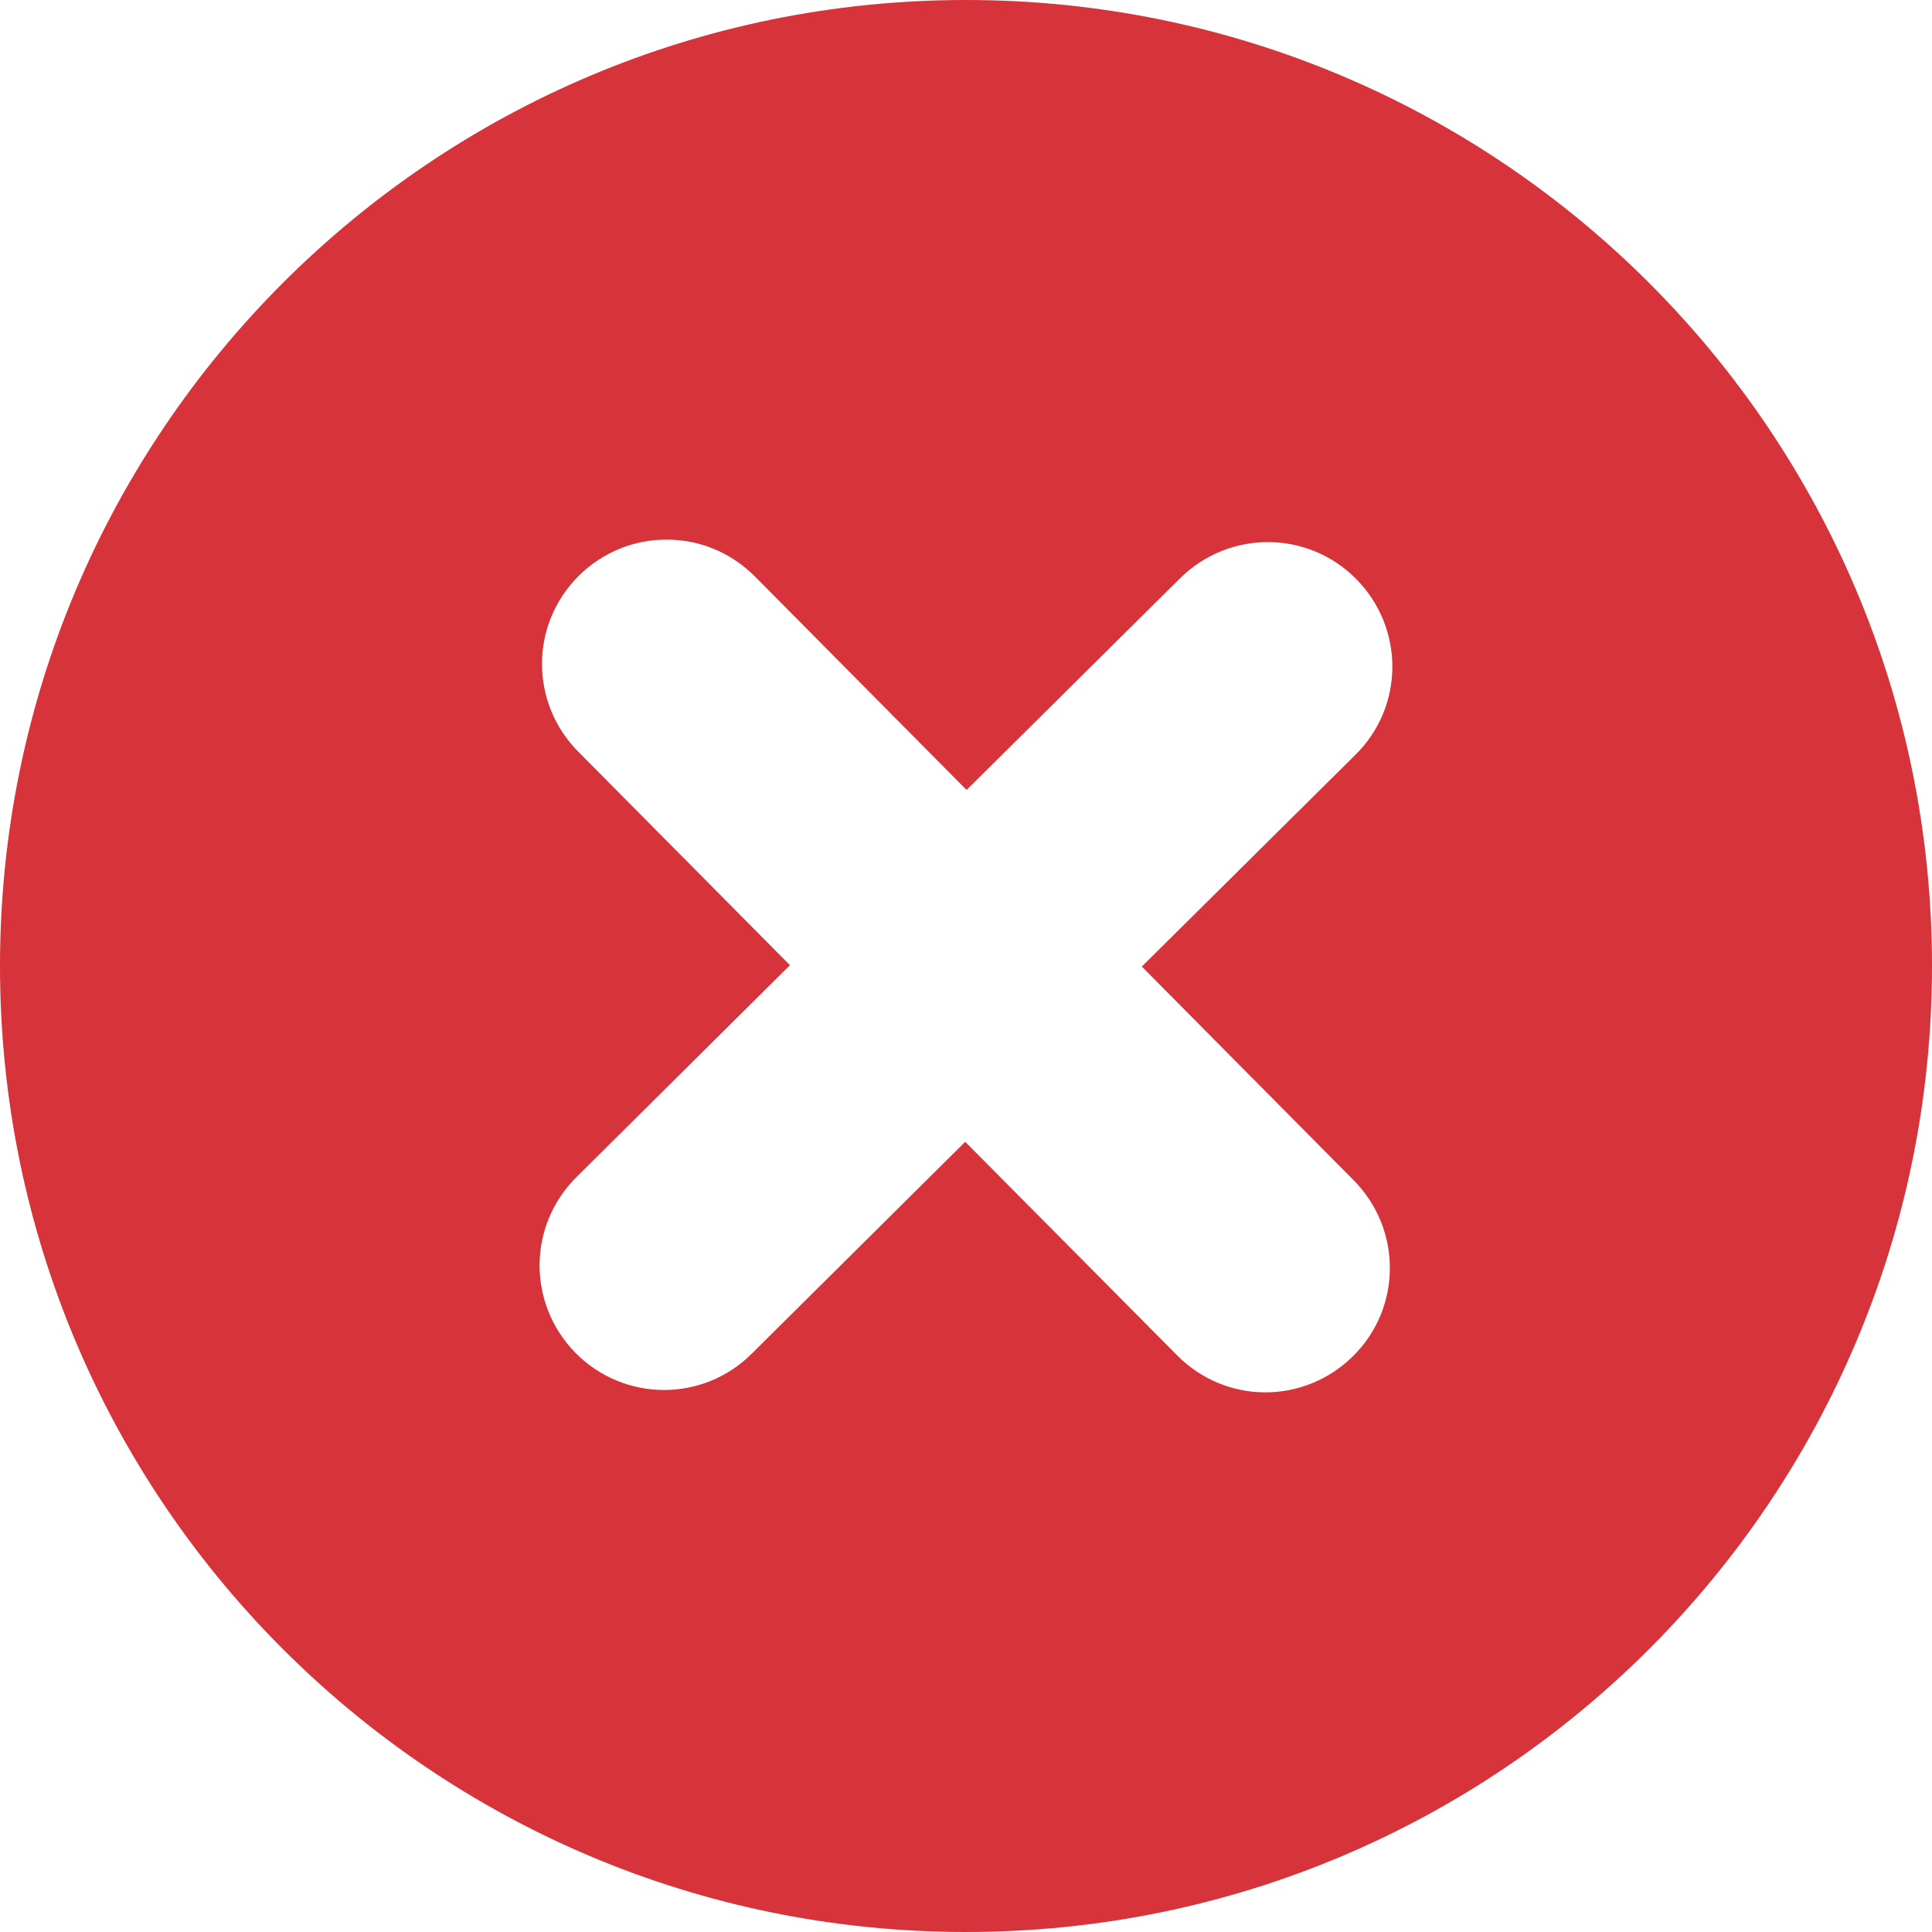
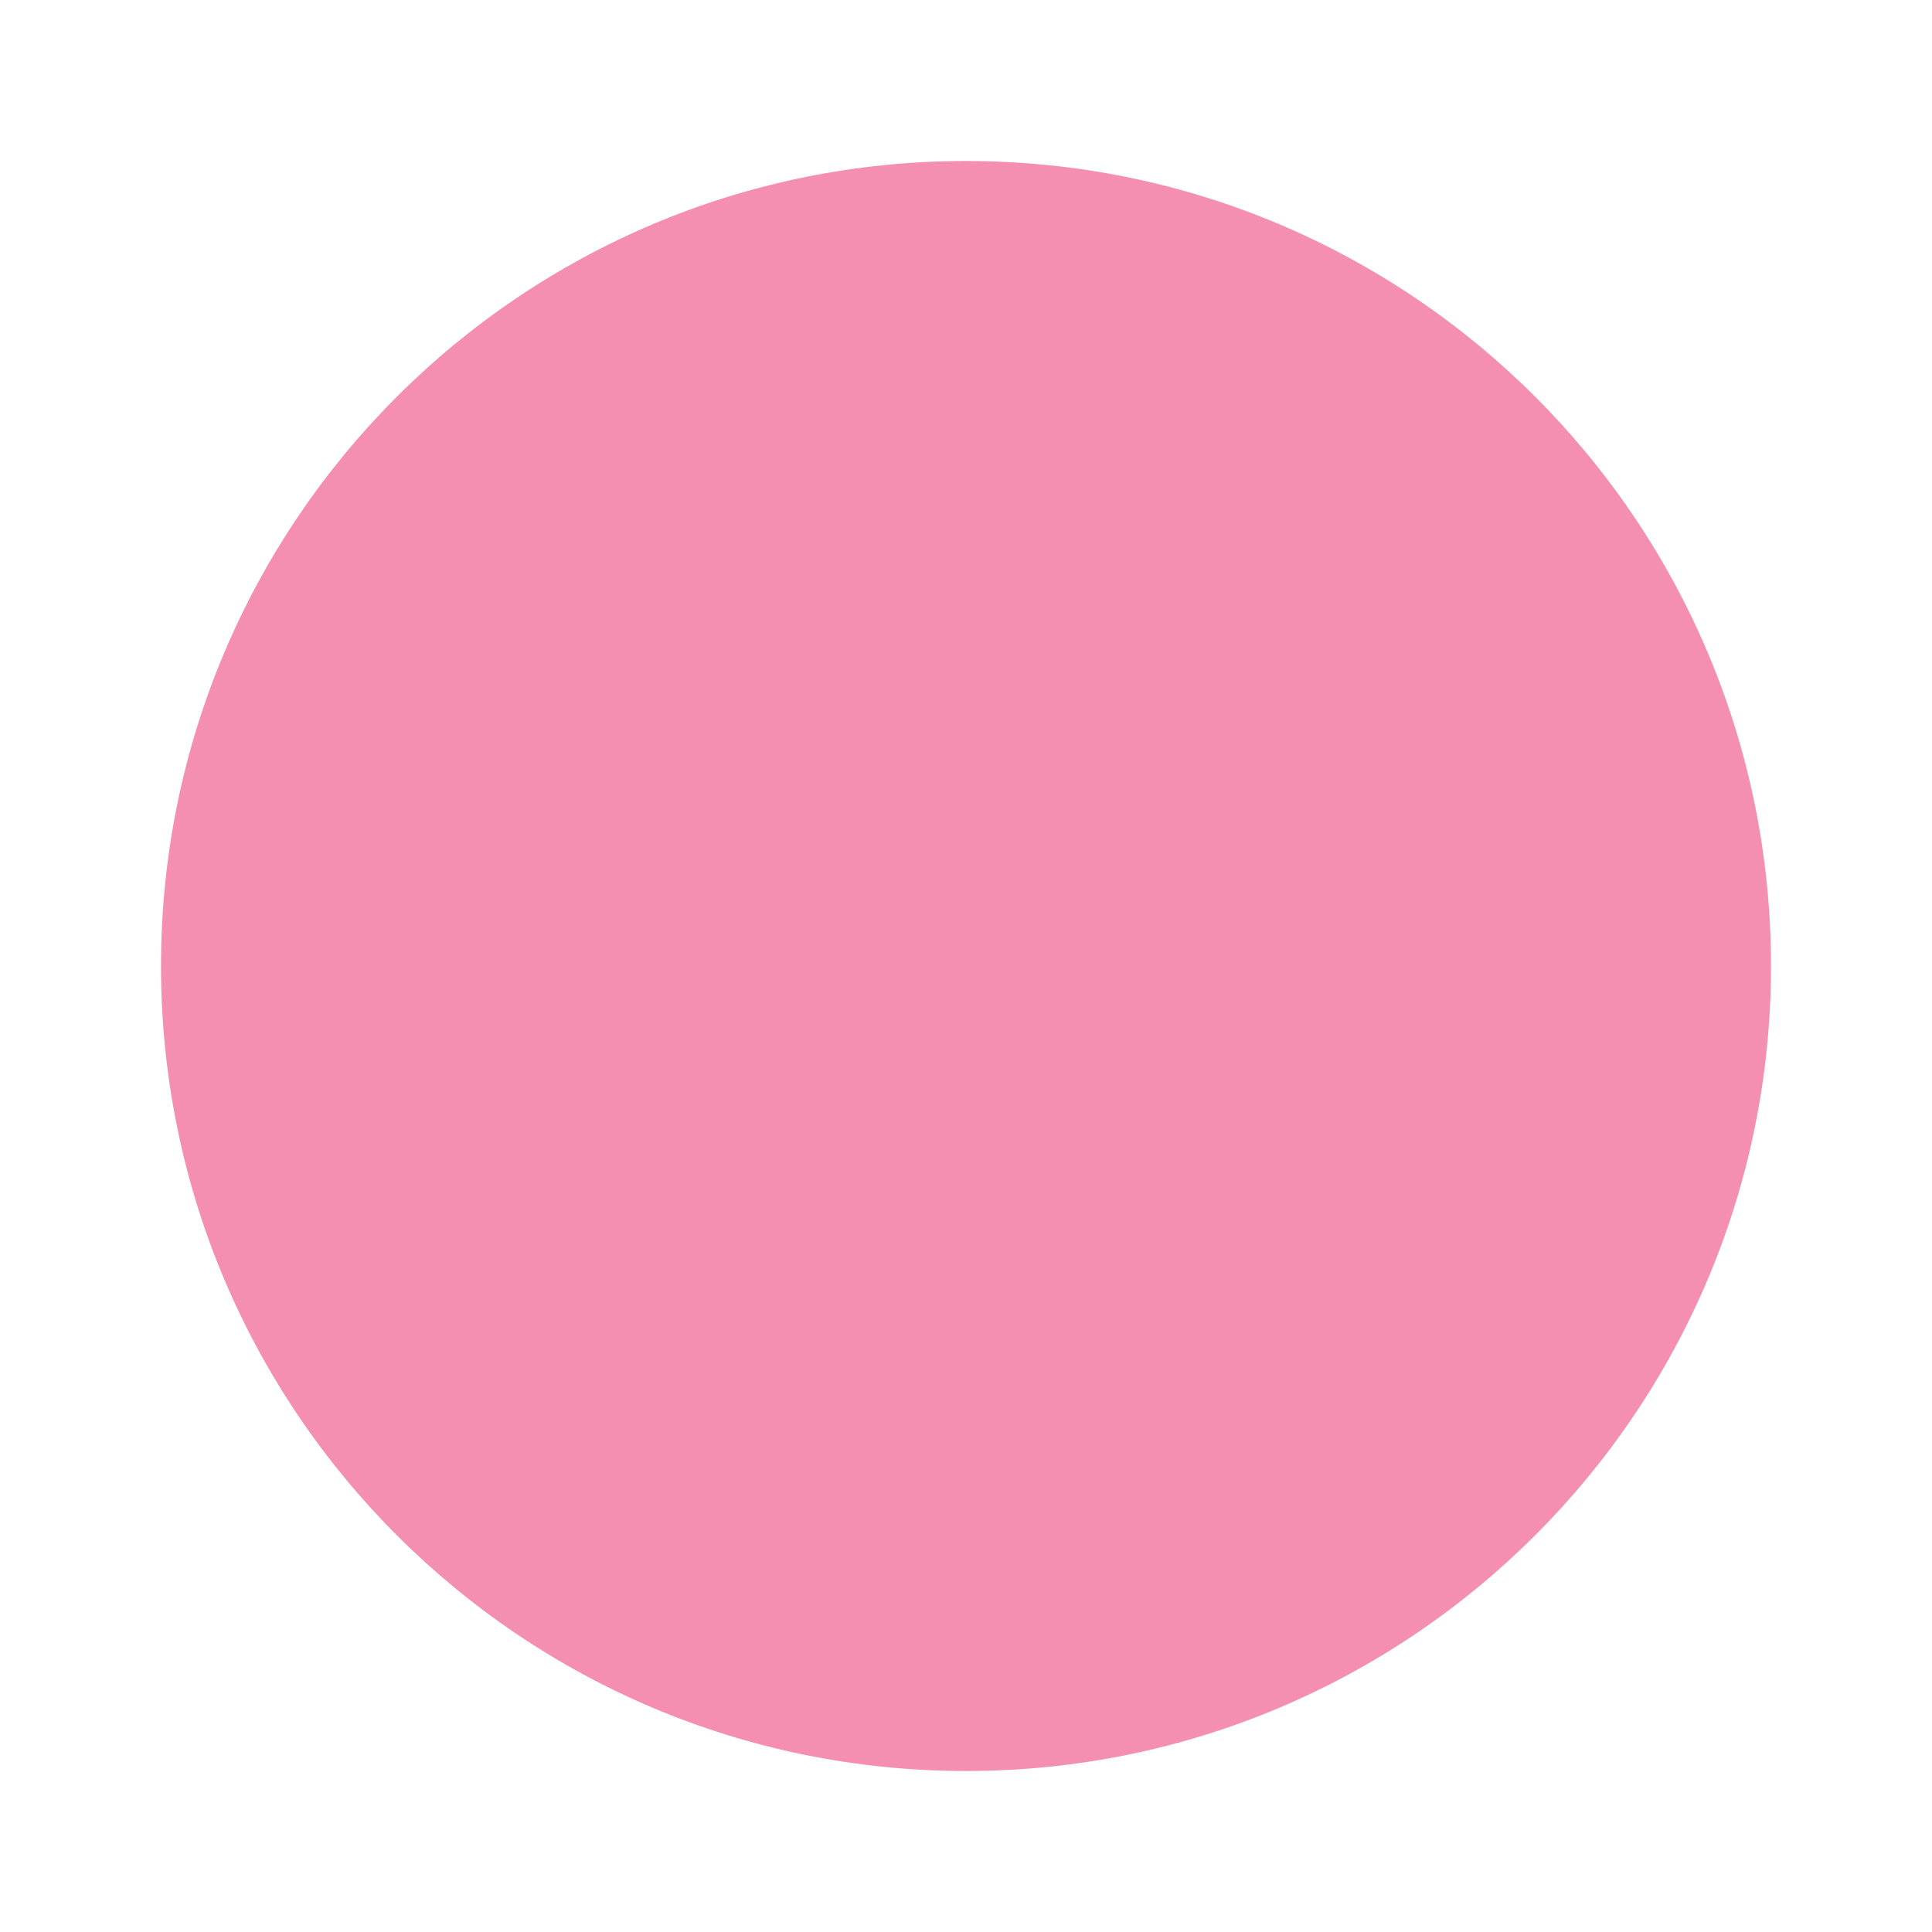
- <svg xmlns="http://www.w3.org/2000/svg" width="32" height="32" viewBox="0 0 8.467 8.467" version="1.1" id="svg4249">
-   <defs id="defs4246" />
-   <g id="layer1">
-     <path id="mdi-close-normal" style="fill:#d6333a;fill-rule:evenodd;stroke-width:0.265;paint-order:normal;fill-opacity:1" d="M 4.233 0 A 4.233 4.233 0 0 0 0 4.233 A 4.233 4.233 0 0 0 4.233 8.467 A 4.233 4.233 0 0 0 8.467 4.233 A 4.233 4.233 0 0 0 4.233 0 z M 2.923 2.365 C 3.063 2.365 3.201 2.419 3.308 2.526 L 4.236 3.462 L 5.172 2.534 C 5.387 2.322 5.731 2.323 5.943 2.537 C 6.156 2.752 6.155 3.096 5.94 3.308 L 5.004 4.236 L 5.932 5.172 C 6.145 5.387 6.144 5.731 5.93 5.943 C 5.715 6.156 5.372 6.155 5.159 5.94 L 4.23 5.004 L 3.294 5.933 C 3.08 6.146 2.736 6.144 2.523 5.93 C 2.311 5.715 2.312 5.372 2.526 5.159 L 3.462 4.23 L 2.534 3.294 C 2.322 3.08 2.322 2.736 2.537 2.523 C 2.644 2.417 2.784 2.364 2.923 2.365 z " />
+ <svg xmlns="http://www.w3.org/2000/svg" width="240mm" height="240mm" viewBox="0 0 240 240" version="1.1" id="svg8">
+   <defs id="defs2" />
+   <g id="layer1" transform="translate(0,-57)">
+     <circle style="opacity:1;fill:#f48fb1;fill-opacity:1;stroke:#baffff;stroke-width:0;stroke-miterlimit:4;stroke-dasharray:none;stroke-opacity:1" id="path815" cx="120" cy="177" r="100" />
  </g>
</svg>
